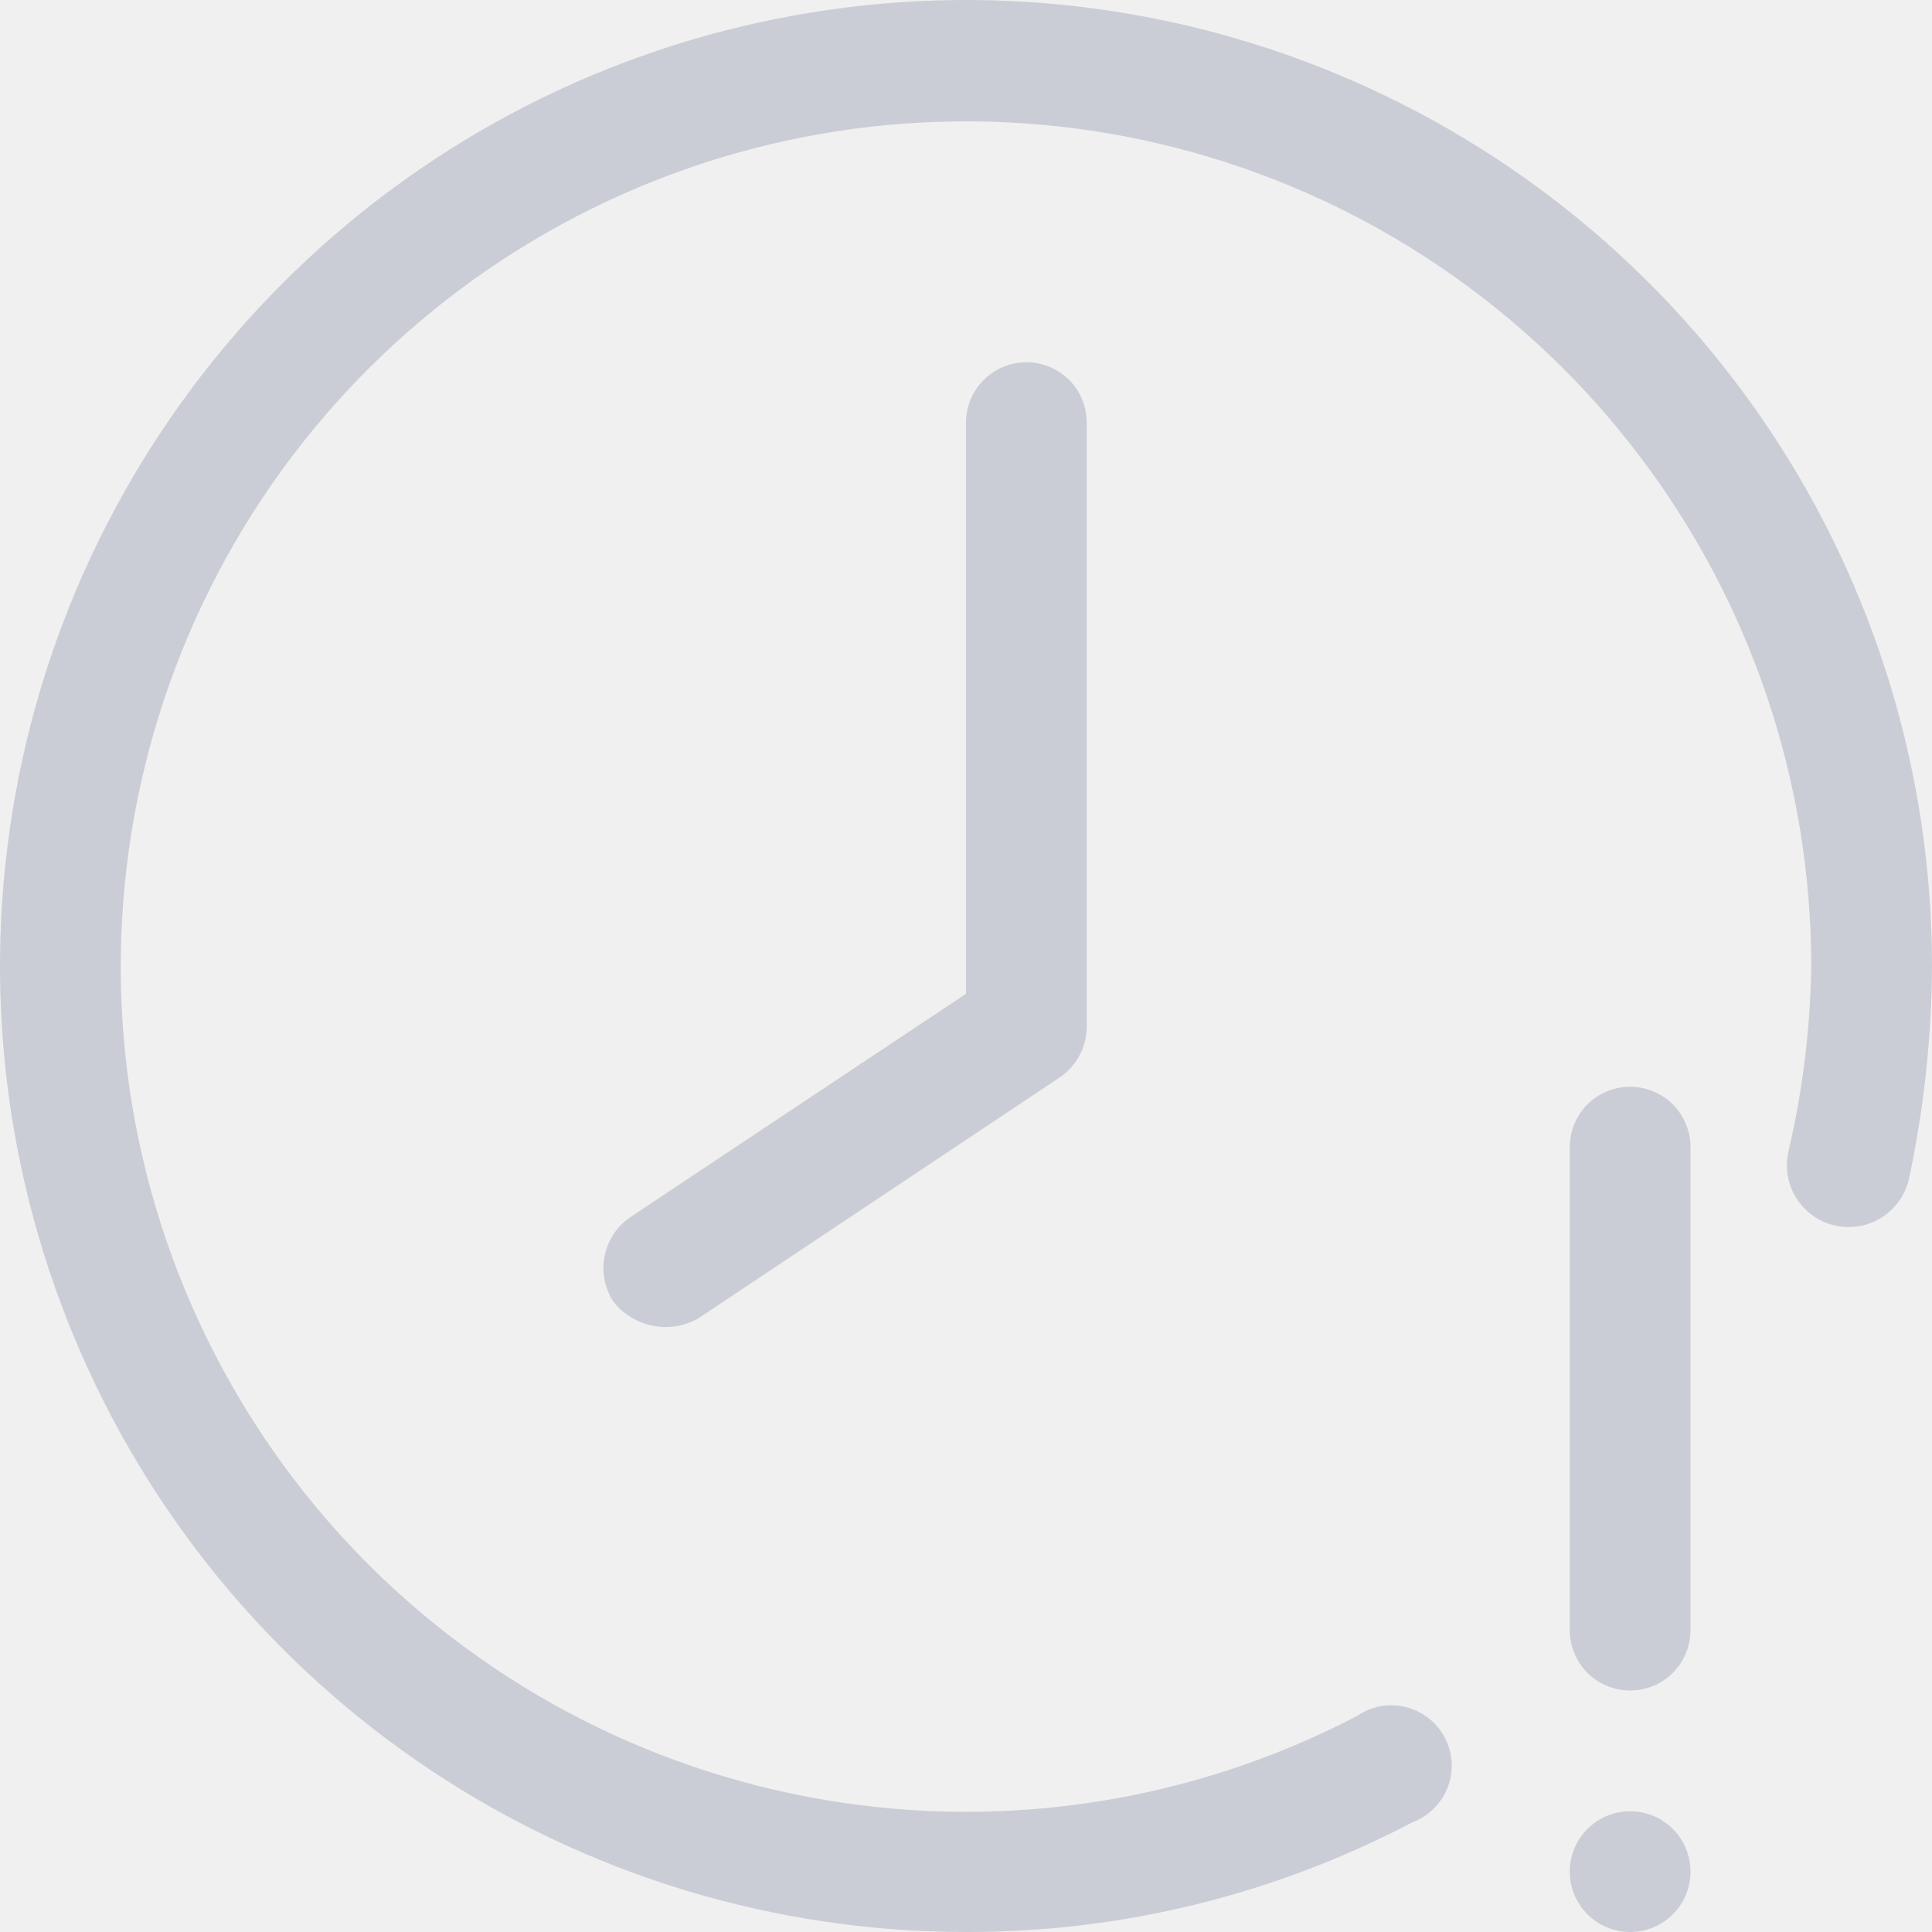
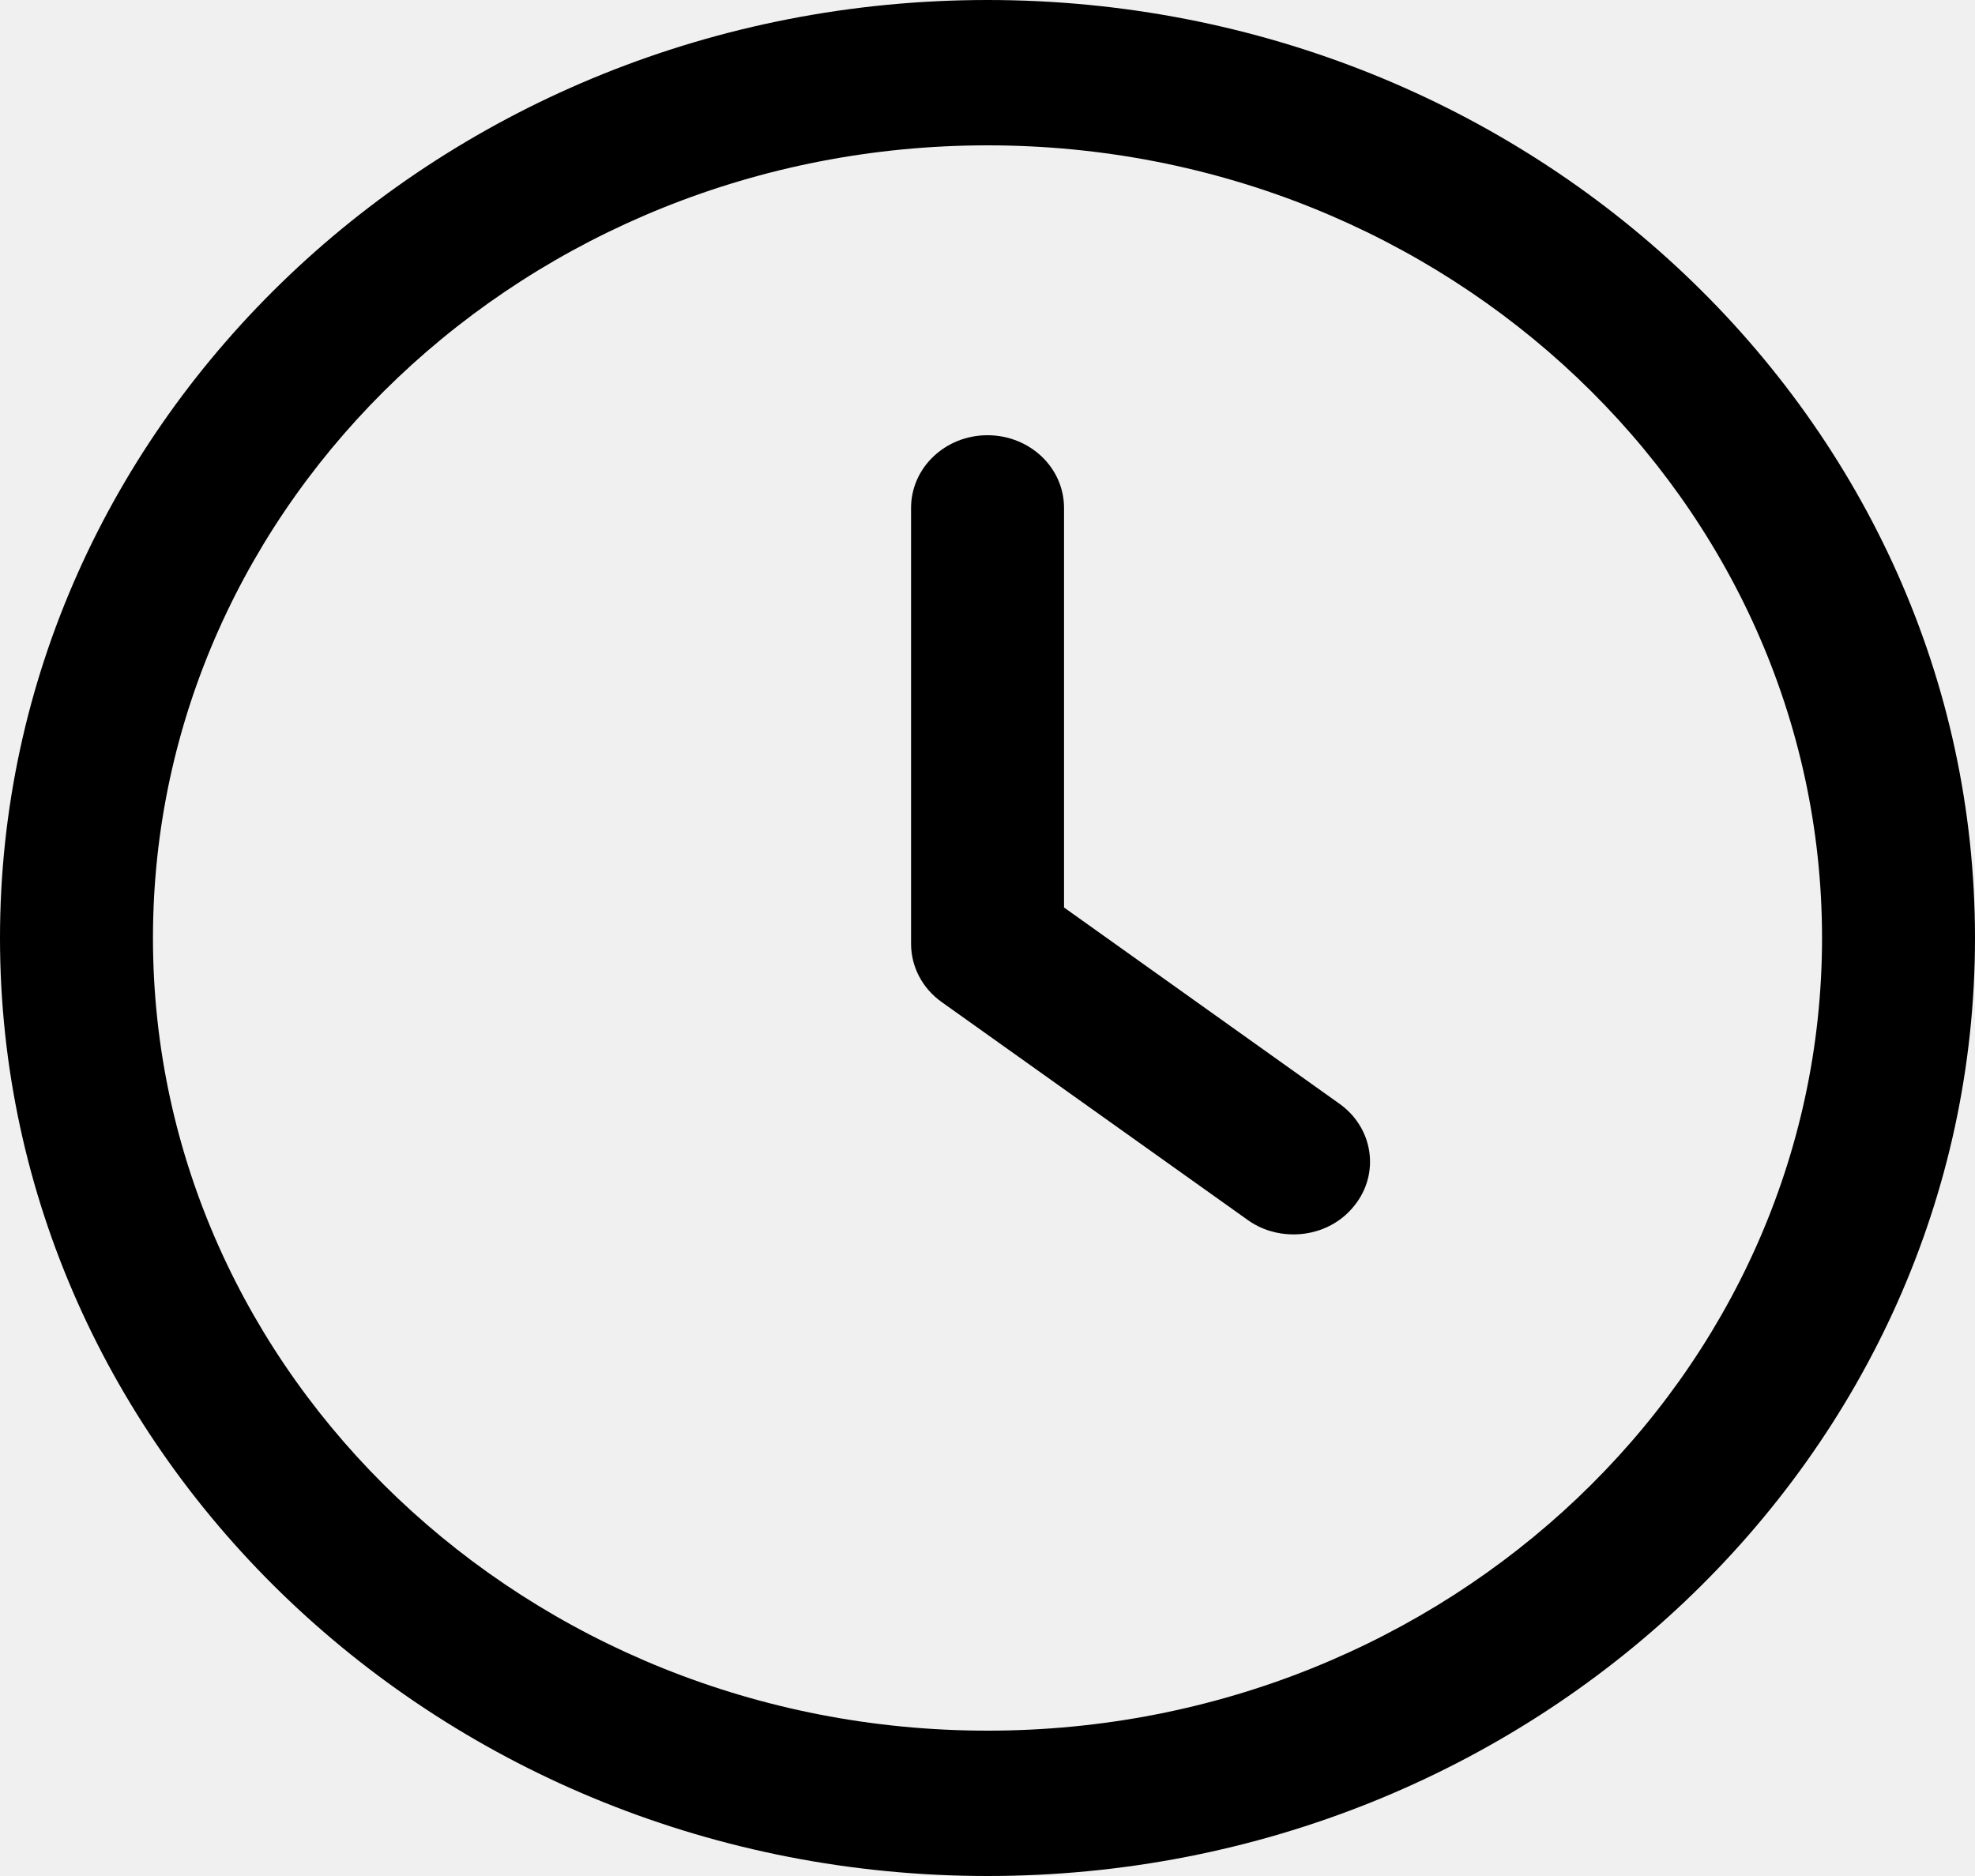
- <svg xmlns="http://www.w3.org/2000/svg" width="16" height="16" viewBox="0 0 16 16" fill="none">
-   <g clip-path="url(#clip0_2041_810)">
-     <path d="M8 16C6.418 16 4.871 15.531 3.555 14.652C2.24 13.773 1.214 12.523 0.609 11.062C0.003 9.6 -0.155 7.991 0.154 6.439C0.462 4.887 1.224 3.462 2.343 2.343C3.462 1.224 4.887 0.462 6.439 0.154C7.991 -0.155 9.6 0.003 11.062 0.609C12.523 1.214 13.773 2.24 14.652 3.555C15.531 4.871 16 6.418 16 8C15.997 8.592 15.933 9.181 15.81 9.76C15.796 9.826 15.768 9.888 15.73 9.943C15.691 9.998 15.642 10.045 15.586 10.081C15.529 10.118 15.466 10.142 15.4 10.154C15.334 10.166 15.266 10.164 15.2 10.15C15.134 10.136 15.072 10.108 15.017 10.07C14.962 10.031 14.915 9.982 14.879 9.926C14.842 9.869 14.818 9.806 14.806 9.74C14.794 9.674 14.796 9.606 14.81 9.54C14.929 9.035 14.992 8.519 15 8C14.999 6.472 14.498 4.986 13.573 3.77C12.649 2.553 11.352 1.672 9.88 1.262C8.408 0.852 6.842 0.934 5.421 1.497C4.001 2.06 2.803 3.072 2.012 4.379C1.221 5.687 0.879 7.217 1.038 8.736C1.198 10.256 1.851 11.682 2.896 12.796C3.942 13.91 5.324 14.651 6.83 14.906C8.337 15.162 9.886 14.917 11.24 14.21C11.298 14.17 11.364 14.143 11.434 14.13C11.504 14.118 11.575 14.12 11.643 14.137C11.712 14.155 11.776 14.186 11.832 14.23C11.887 14.273 11.933 14.328 11.966 14.391C11.998 14.454 12.017 14.522 12.022 14.593C12.026 14.664 12.015 14.734 11.99 14.8C11.965 14.866 11.926 14.926 11.876 14.976C11.826 15.026 11.766 15.065 11.7 15.09C10.559 15.69 9.289 16.003 8 16Z" fill="#CBCDD6" />
-     <path d="M13.5 14C13.367 14 13.24 13.947 13.146 13.854C13.053 13.76 13 13.633 13 13.5V9.5C13 9.367 13.053 9.24 13.146 9.146C13.24 9.053 13.367 9 13.5 9C13.633 9 13.76 9.053 13.854 9.146C13.947 9.24 14 9.367 14 9.5V13.5C14 13.633 13.947 13.76 13.854 13.854C13.76 13.947 13.633 14 13.5 14Z" fill="#CBCDD6" />
-     <path d="M13.5 16C13.776 16 14 15.776 14 15.5C14 15.224 13.776 15 13.5 15C13.224 15 13 15.224 13 15.5C13 15.776 13.224 16 13.5 16Z" fill="#CBCDD6" />
-     <path d="M5.08 10.78C5.007 10.668 4.981 10.532 5.007 10.401C5.033 10.271 5.11 10.155 5.22 10.08L8 8.23V3.5C8 3.367 8.053 3.24 8.147 3.146C8.24 3.053 8.367 3 8.5 3C8.633 3 8.76 3.053 8.854 3.146C8.947 3.24 9 3.367 9 3.5V8.5C9 8.583 8.98 8.664 8.942 8.737C8.904 8.81 8.848 8.873 8.78 8.92L5.78 10.92C5.666 10.984 5.533 11.005 5.404 10.979C5.276 10.953 5.161 10.883 5.08 10.78Z" fill="#CBCDD6" />
+ <svg xmlns="http://www.w3.org/2000/svg" width="20" height="19" viewBox="0 0 20 19" fill="none">
+   <g clip-path="url(#clip0_2092_715)">
+     <path d="M13.563 11.178L10.775 9.191V5.144C10.775 4.737 10.429 4.408 10 4.408C9.572 4.408 9.226 4.737 9.226 5.144V9.559C9.226 9.791 9.34 10.009 9.535 10.148L12.634 12.355C12.773 12.455 12.936 12.502 13.098 12.502C13.334 12.502 13.566 12.402 13.718 12.207C13.976 11.883 13.906 11.421 13.563 11.178Z" fill="black" />
+     <path d="M10 0C4.486 0 0 4.261 0 9.5C0 14.739 4.486 19 10 19C15.514 19 20 14.739 20 9.5C20 4.261 15.514 0 10 0ZM10 17.528C5.341 17.528 1.549 13.926 1.549 9.5C1.549 5.074 5.341 1.472 10 1.472C14.66 1.472 18.451 5.074 18.451 9.5C18.451 13.926 14.659 17.528 10 17.528Z" fill="black" />
  </g>
  <defs>
-     <clipPath id="clip0_2041_810">
-       <rect width="16" height="16" fill="white" />
+     <clipPath id="clip0_2092_715">
+       <rect width="20" height="19" fill="white" />
    </clipPath>
  </defs>
</svg>
